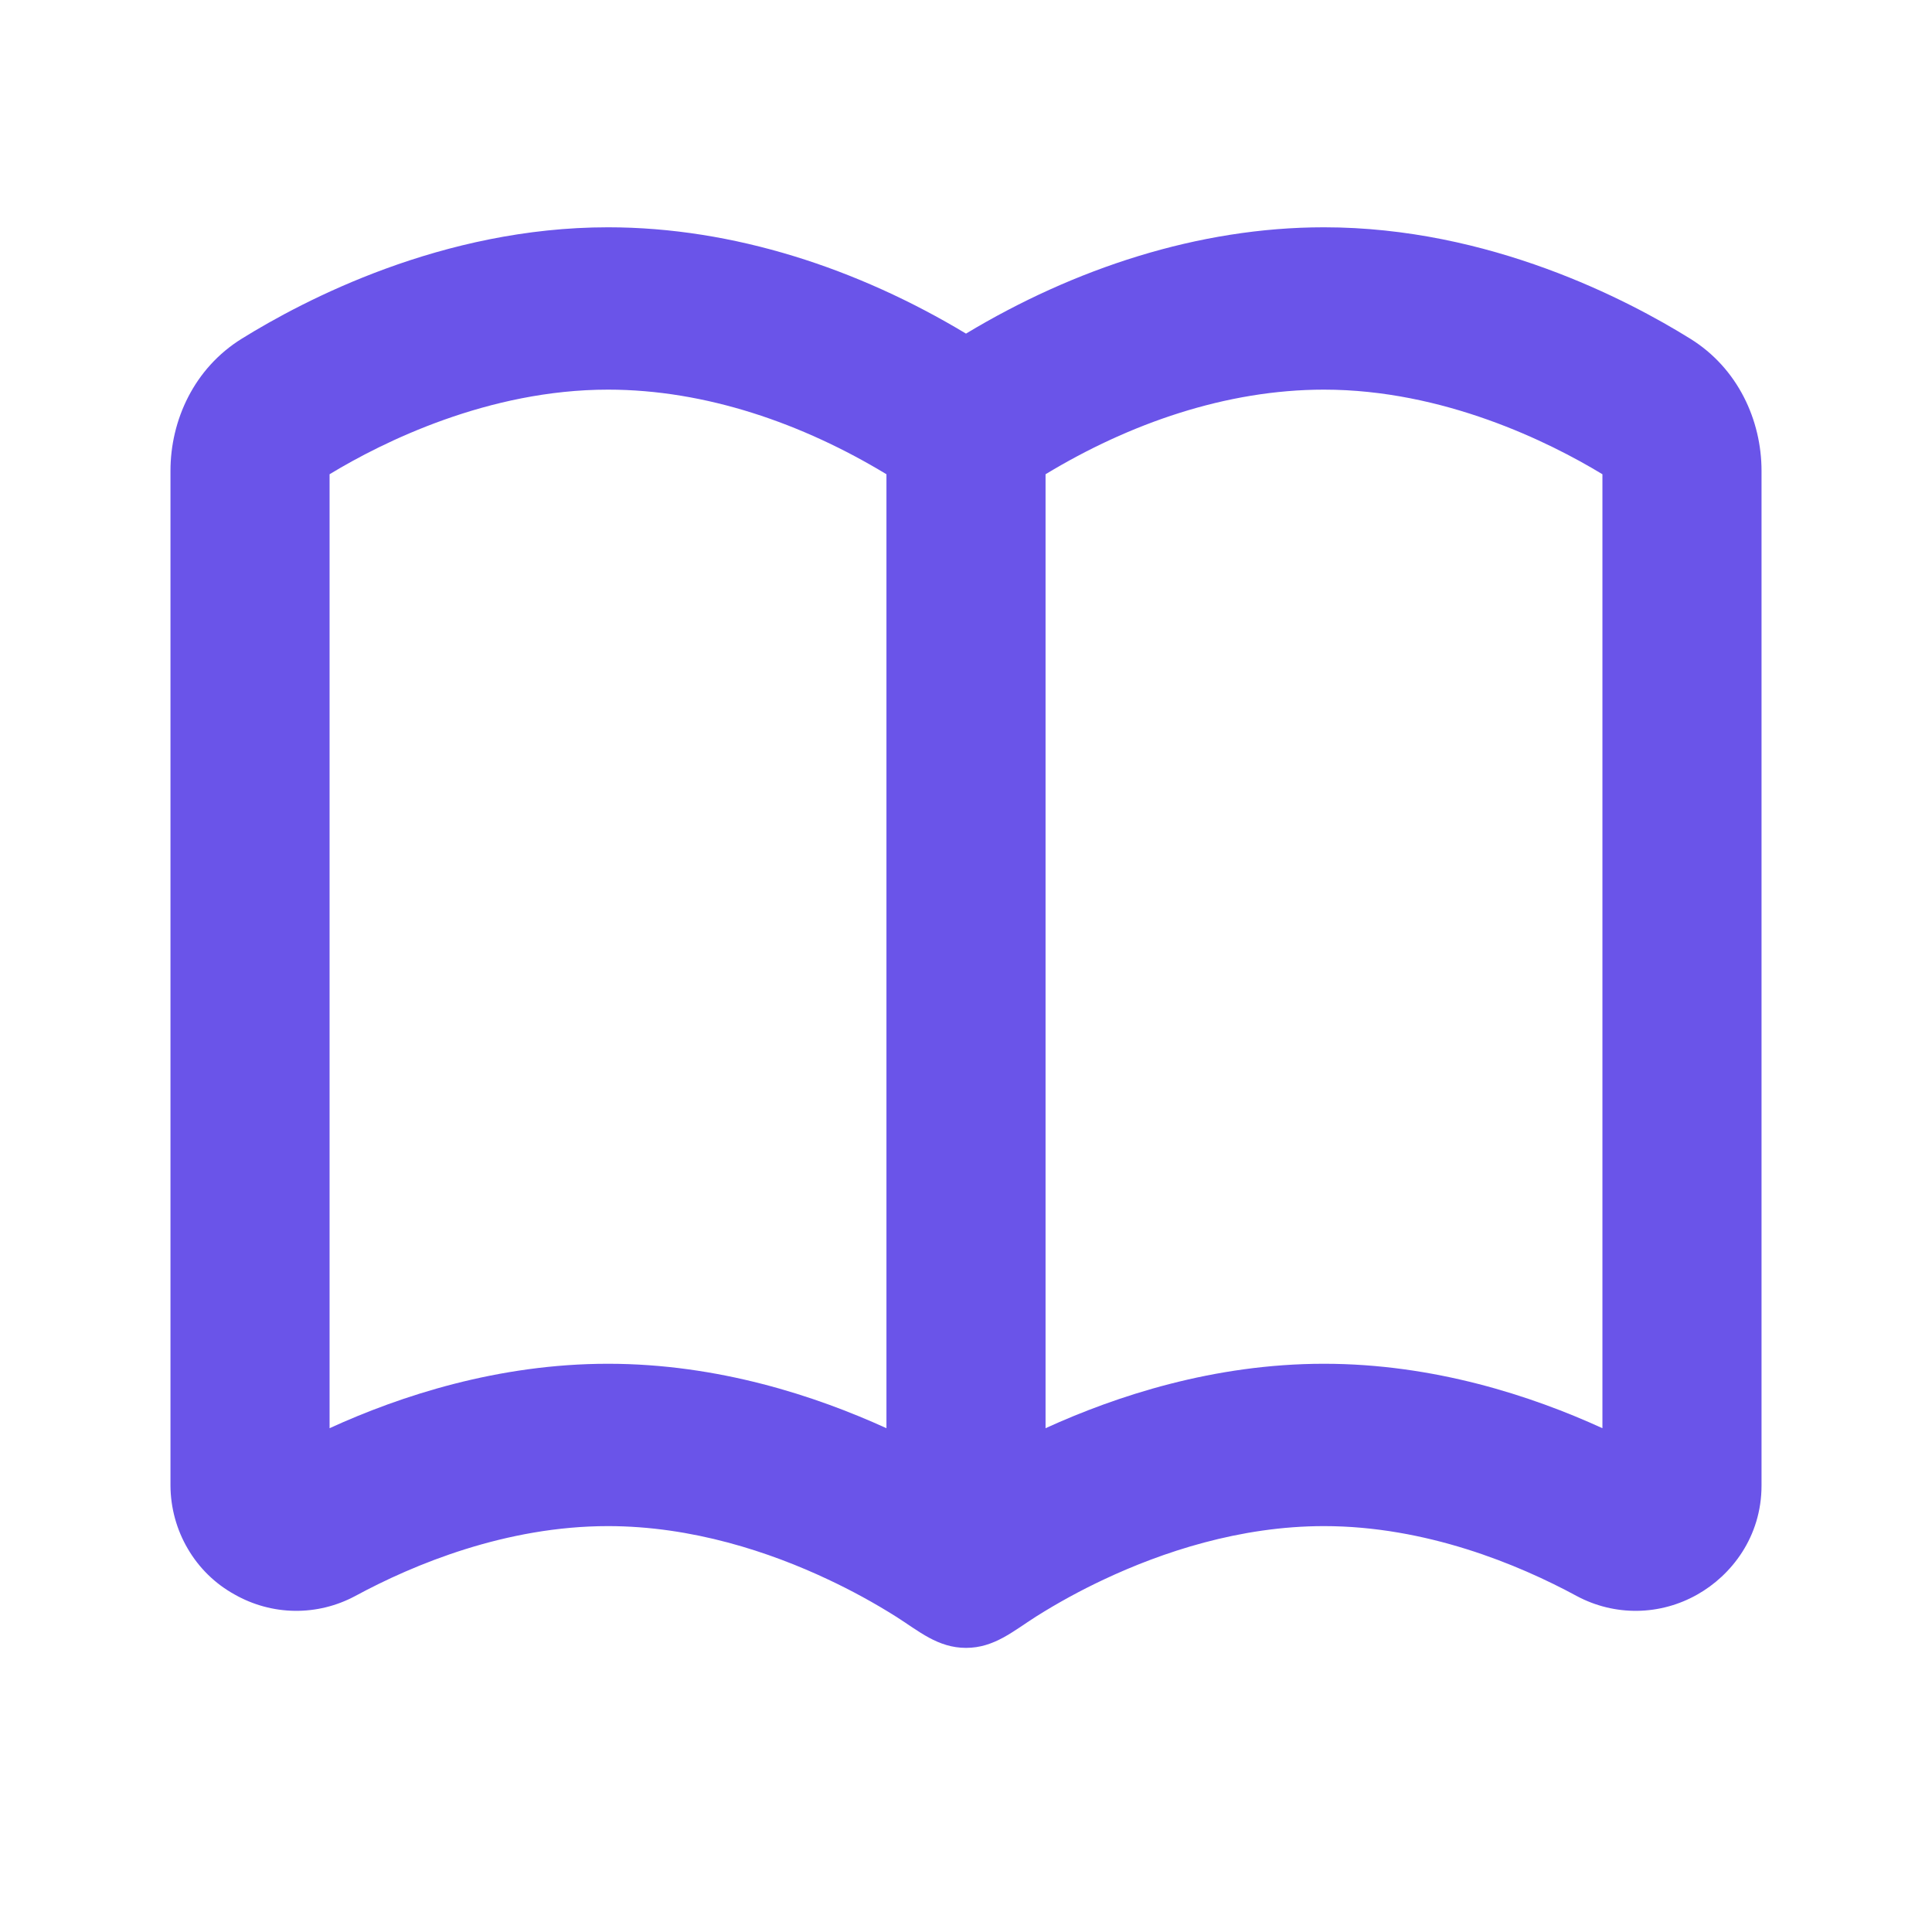
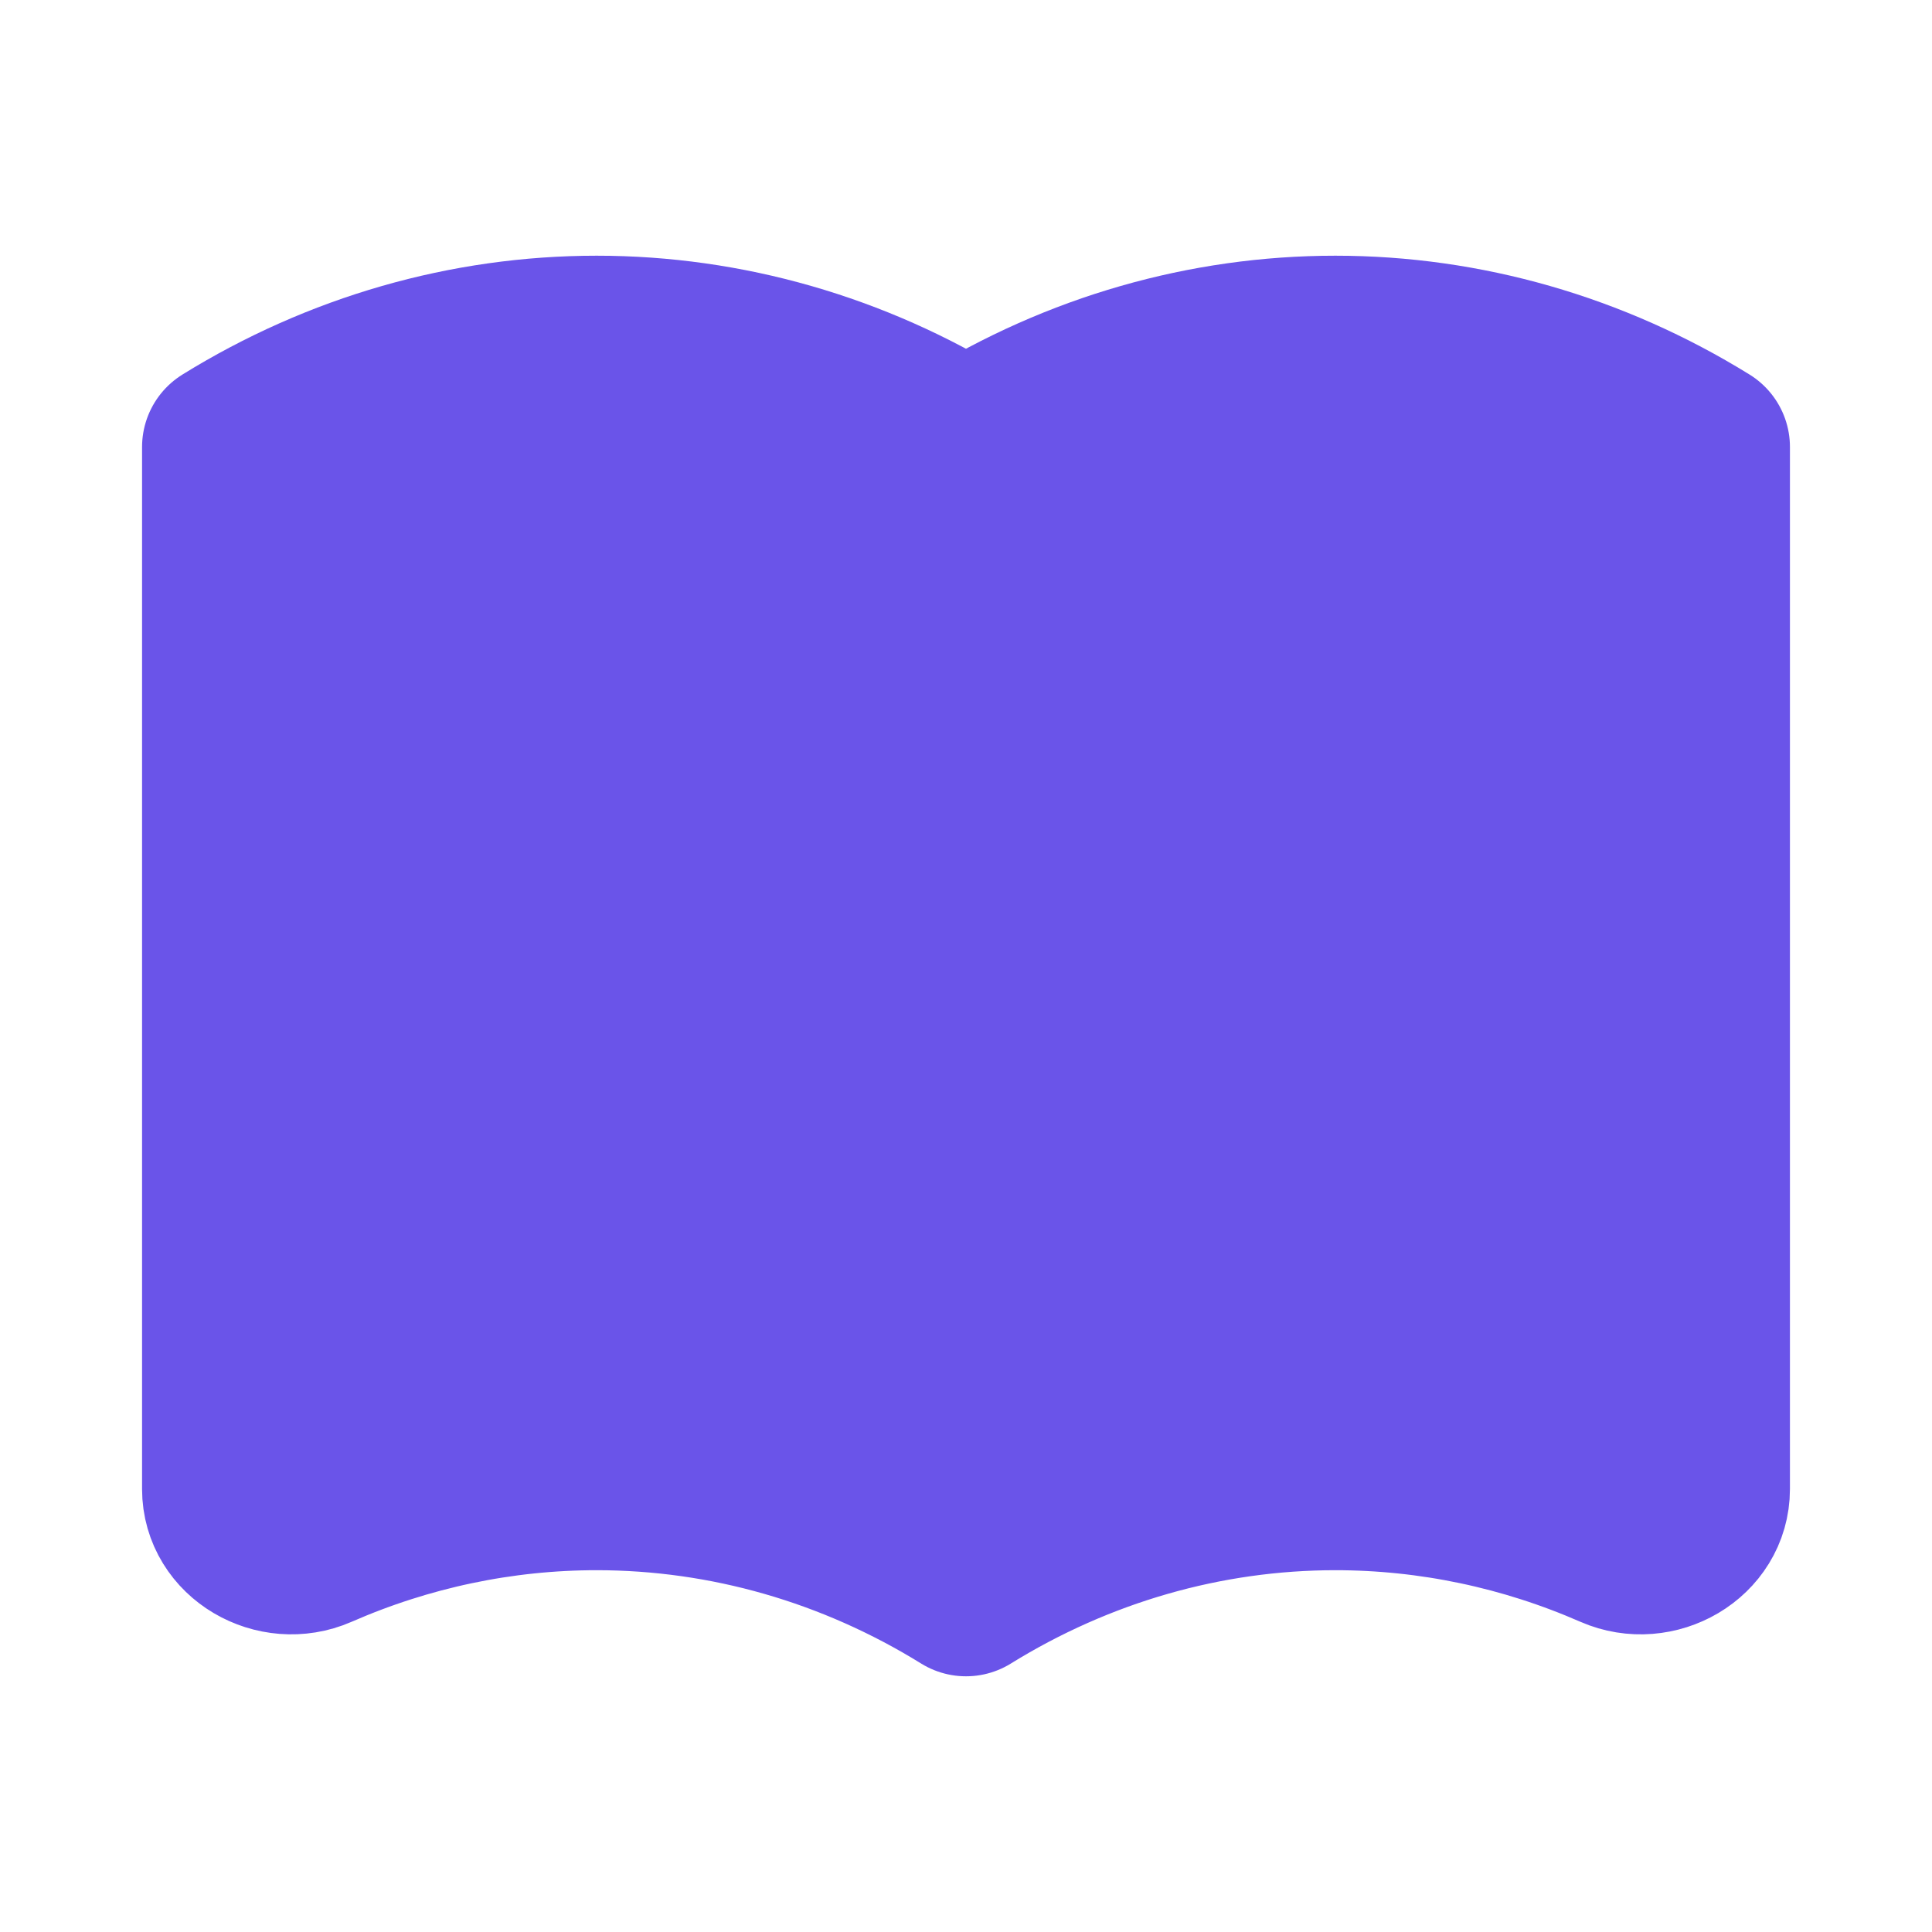
- <svg xmlns="http://www.w3.org/2000/svg" width="34" height="34" viewBox="0 0 34 34">
-   <path fill-rule="evenodd" fill="#6A54E9" clip-rule="evenodd" d="M15.769 28.45C15.385 28.208 14.986 27.99 14.575 27.797C13.549 27.313 12.18 26.857 10.7 26.857C8.909 26.857 7.287 27.526 6.248 28.089C5.92 28.264 5.555 28.353 5.185 28.348C4.815 28.343 4.452 28.244 4.128 28.06C3.789 27.873 3.505 27.597 3.307 27.259C3.108 26.922 3.002 26.536 3 26.143V8.286C3 7.399 3.413 6.481 4.257 5.959C5.341 5.287 7.78 4 10.7 4C12.913 4 15.103 4.729 17 5.871C18.897 4.729 21.087 4 23.3 4C26.22 4 28.659 5.286 29.743 5.959C30.587 6.481 31 7.399 31 8.286V26.143C31 27.047 30.469 27.723 29.872 28.06C29.548 28.244 29.185 28.343 28.815 28.348C28.444 28.353 28.079 28.264 27.751 28.089C26.713 27.526 25.091 26.857 23.3 26.857C21.82 26.857 20.451 27.314 19.425 27.797C19.014 27.99 18.615 28.208 18.231 28.45C17.833 28.703 17.497 29 17.001 29C16.503 29 16.168 28.703 15.769 28.45ZM5.8 25.134V8.346C6.742 7.774 8.6 6.857 10.7 6.857C12.422 6.857 14.127 7.454 15.6 8.346V25.134C14.361 24.569 12.642 24 10.7 24C8.767 24 7.047 24.564 5.8 25.134ZM18.4 25.134C19.639 24.569 21.358 24 23.3 24C25.233 24 26.953 24.564 28.2 25.134V8.346C27.258 7.774 25.4 6.857 23.3 6.857C21.578 6.857 19.873 7.454 18.4 8.346V25.134Z" />
+ <svg xmlns="http://www.w3.org/2000/svg" width="34" height="34" viewBox="0 0 34 34" fill="none">
+   <path d="M17 28C18.976 26.777 21.218 26.133 23.5 26.133C25.19 26.133 26.858 26.486 28.412 27.166C29.13 27.48 30 26.988 30 26.205V7.867C28.024 6.644 25.782 6 23.5 6C21.218 6 18.976 6.644 17 7.867V28Z" fill="#6A54E9" />
+   <path d="M4 26.205C4 26.988 4.87 27.48 5.588 27.166C7.142 26.486 8.81 26.133 10.5 26.133C12.782 26.133 15.024 26.777 17 28V7.867C15.024 6.644 12.782 6 10.5 6C8.218 6 5.976 6.644 4 7.867V26.205Z" fill="#6A54E9" />
+   <path d="M17 28C15.024 26.777 12.782 26.133 10.5 26.133C8.81 26.133 7.142 26.486 5.588 27.166C4.87 27.48 4 26.988 4 26.205V7.867C5.976 6.644 8.218 6 10.5 6C12.782 6 15.024 6.644 17 7.867M17 28C18.976 26.777 21.218 26.133 23.5 26.133C25.19 26.133 26.858 26.486 28.412 27.166C29.13 27.48 30 26.988 30 26.205V7.867C28.024 6.644 25.782 6 23.5 6C21.218 6 18.976 6.644 17 7.867M17 28V7.867" stroke="#6A54E9" stroke-width="3" stroke-linecap="round" stroke-linejoin="round" />
</svg>
